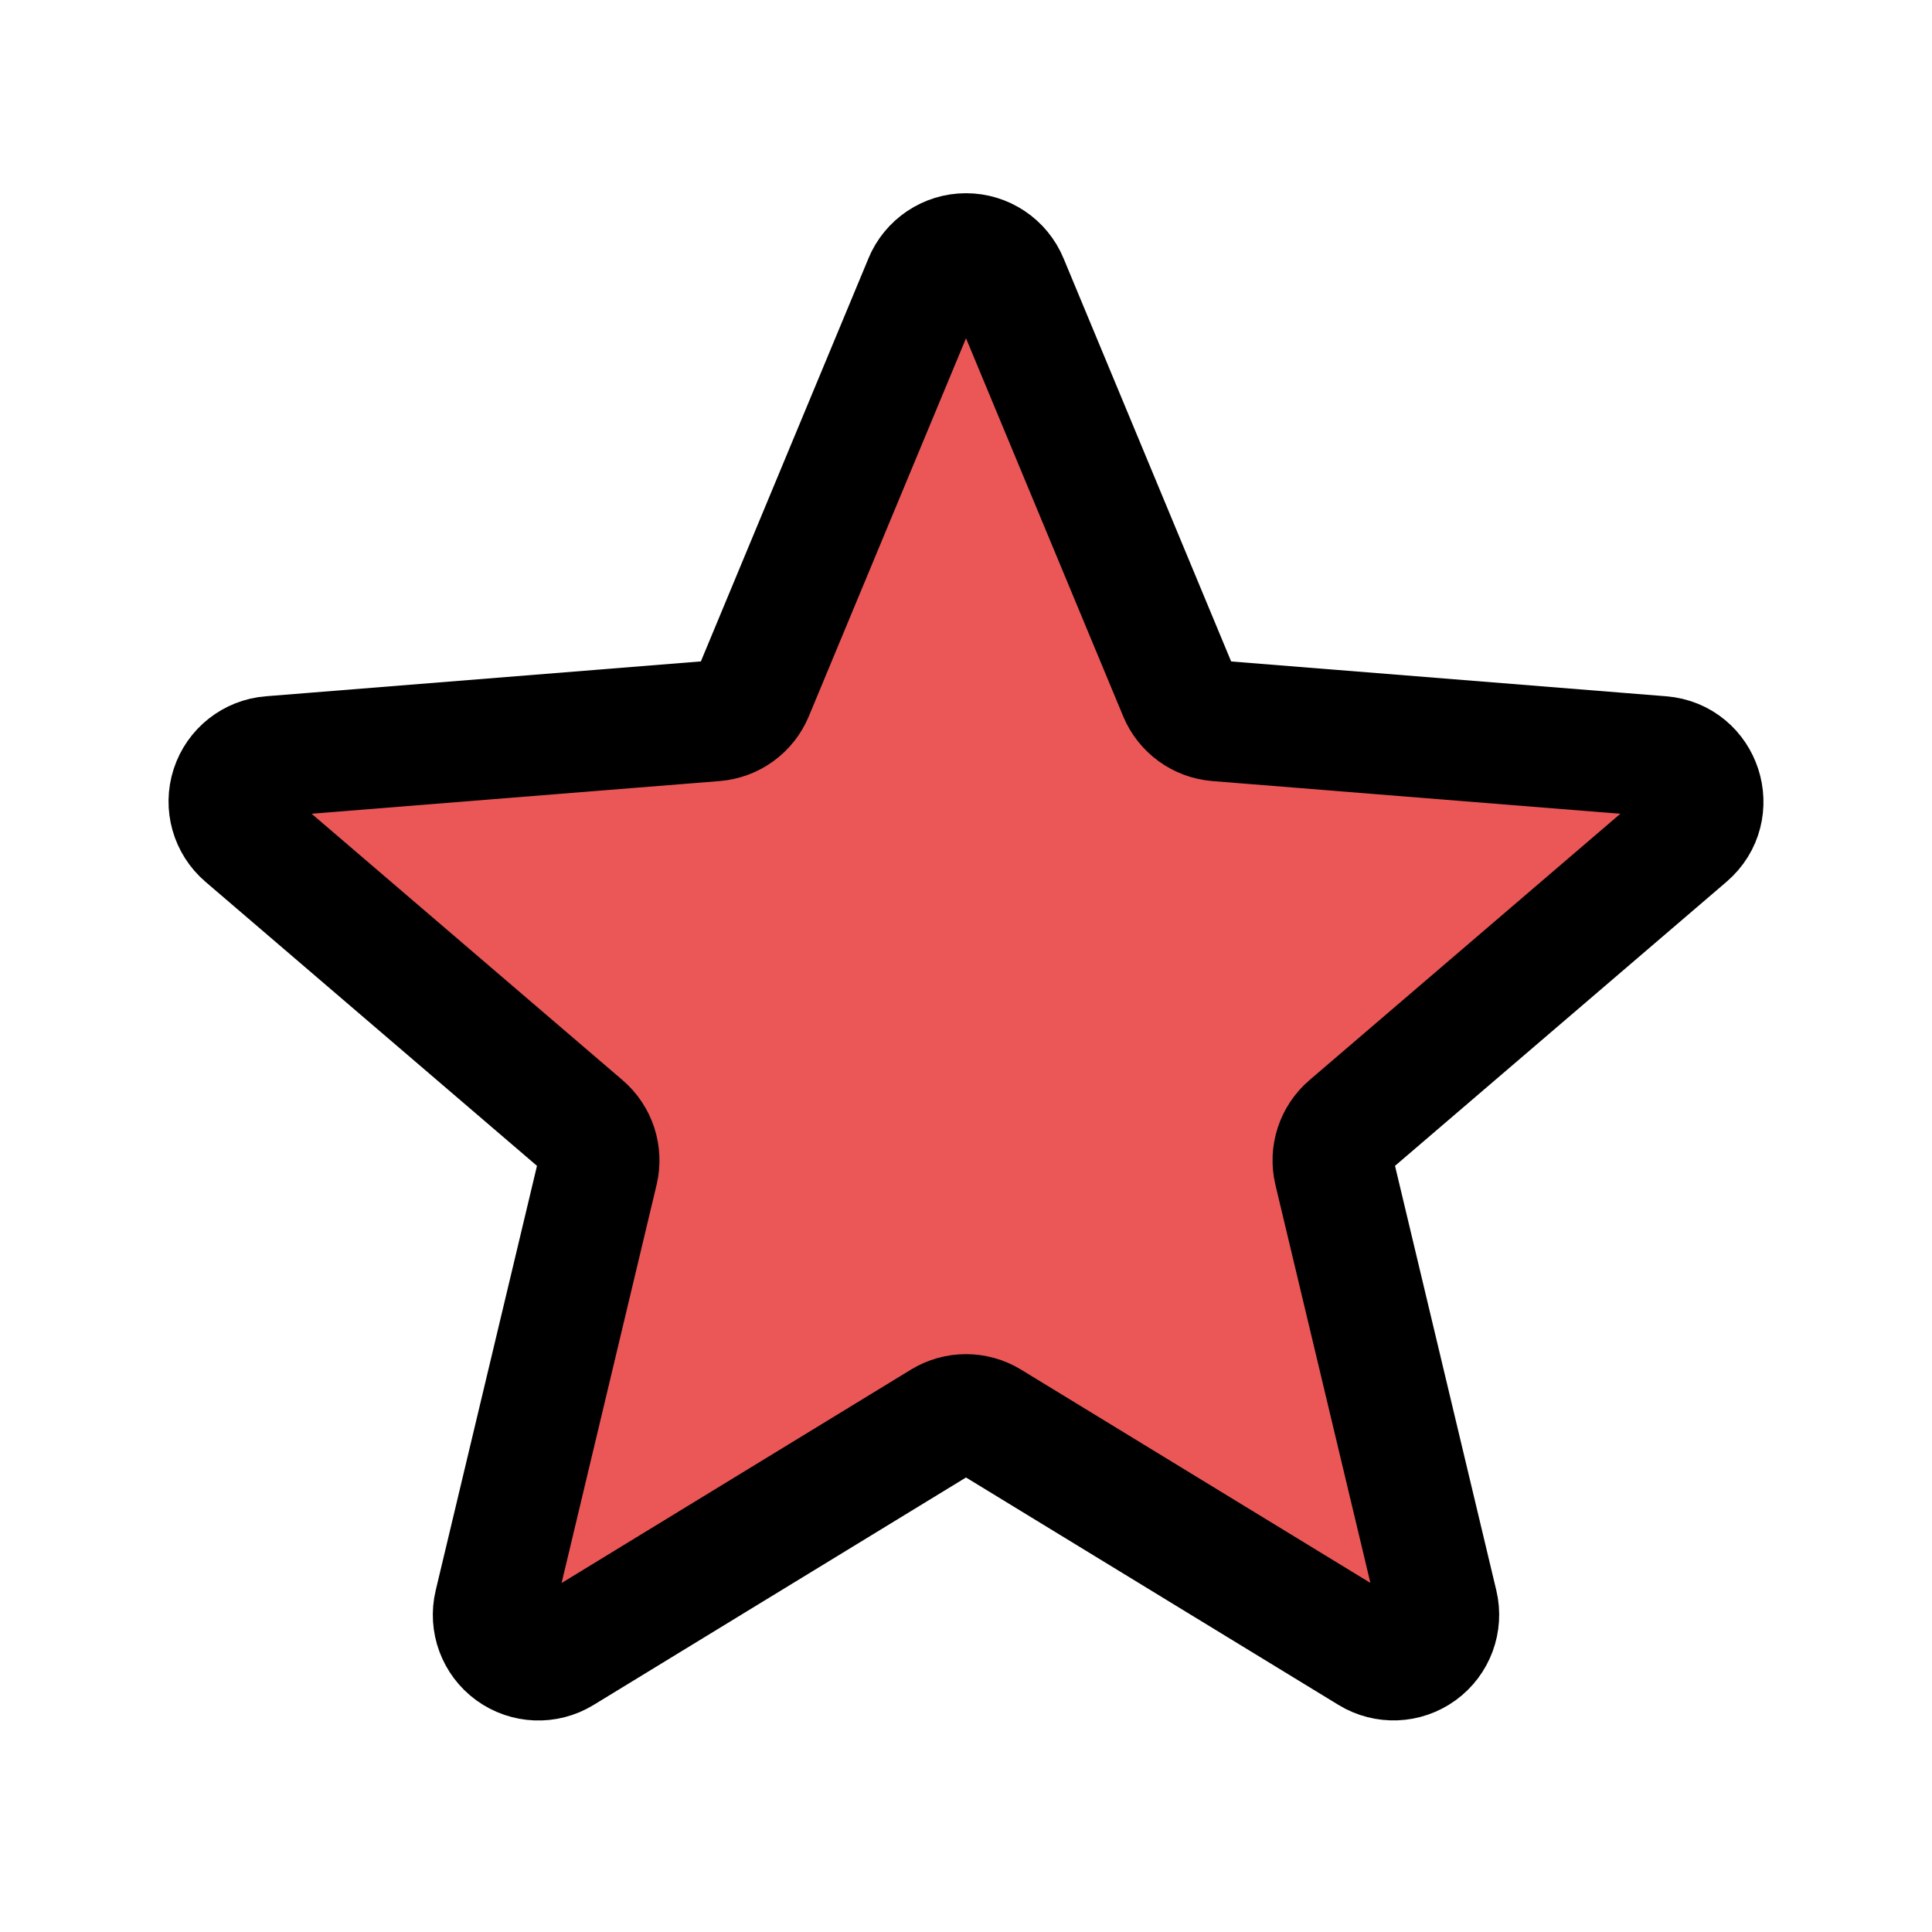
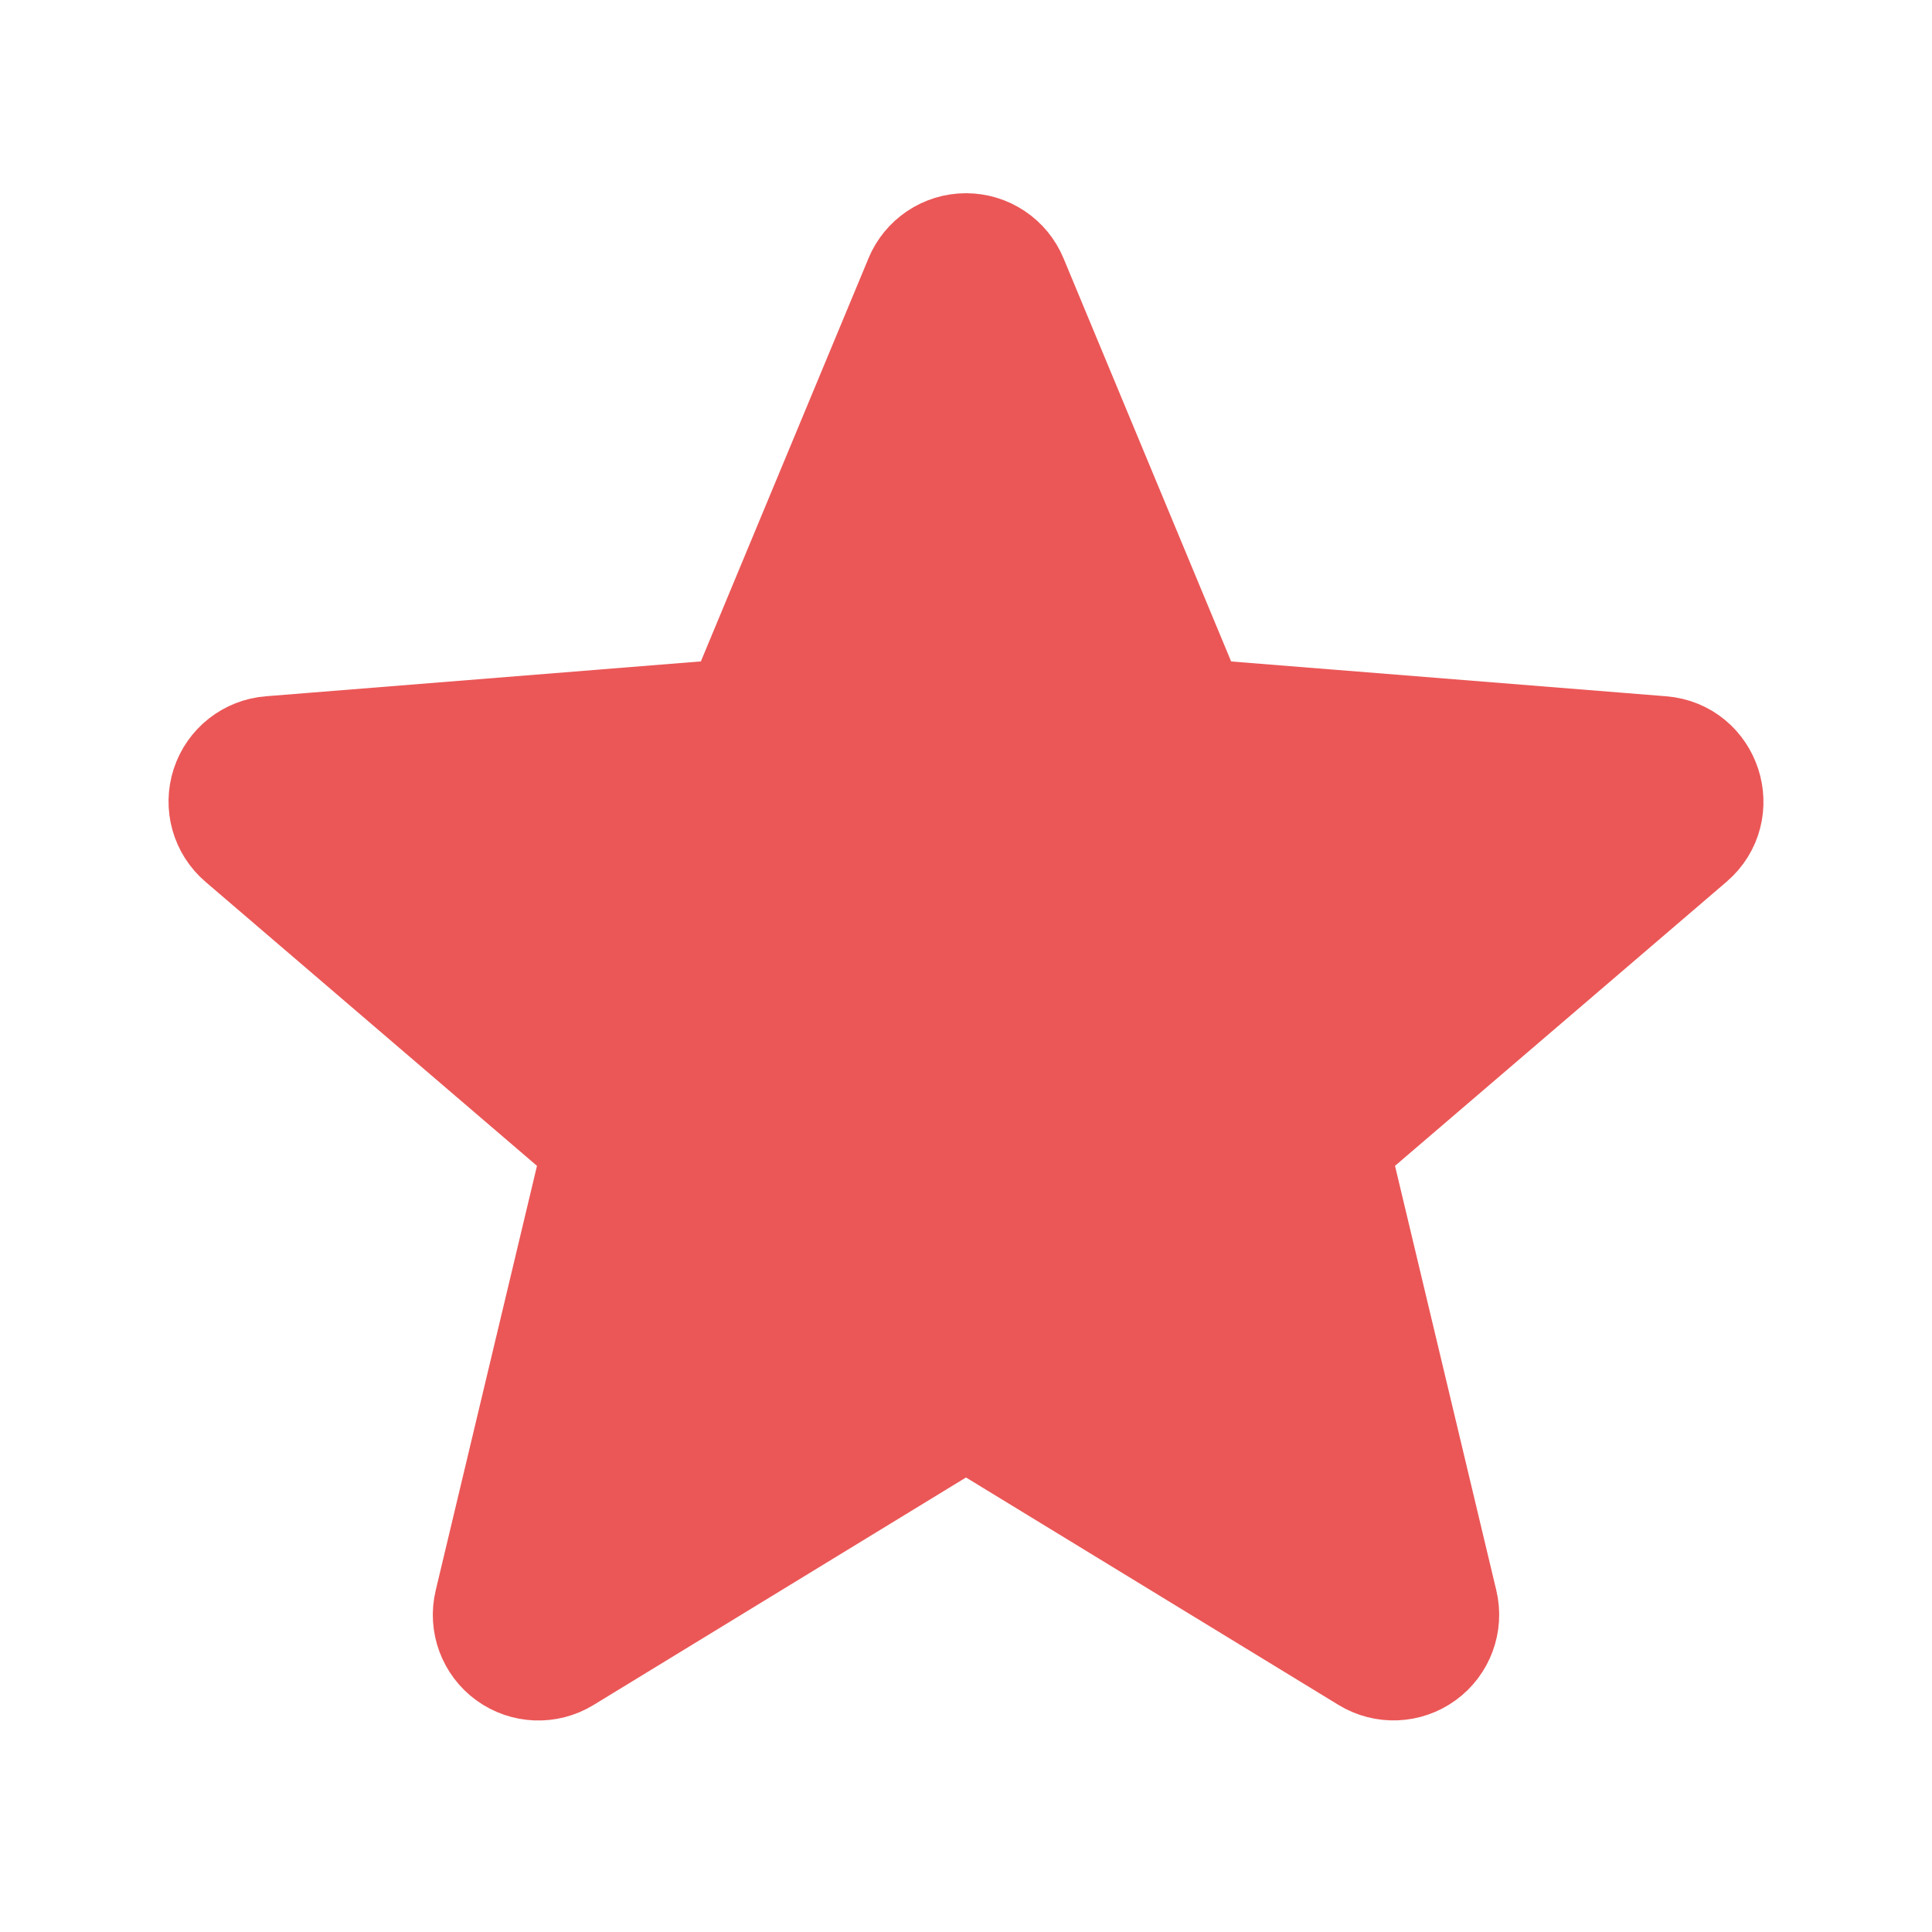
- <svg xmlns="http://www.w3.org/2000/svg" id="star" fill="#eb5757" viewBox="0 0 24 24" stroke-width="1.5" stroke="currentColor" class="size-6">
+ <svg xmlns="http://www.w3.org/2000/svg" id="star" fill="#eb5757" viewBox="0 0 24 24" stroke-width="1.5" stroke="#eb5757" class="size-6">
  <path stroke-linecap="round" stroke-linejoin="round" d="M11.48 3.499a.562.562 0 0 1 1.04 0l2.125 5.111a.563.563 0 0 0 .475.345l5.518.442c.499.04.701.663.321.988l-4.204 3.602a.563.563 0 0 0-.182.557l1.285 5.385a.562.562 0 0 1-.84.61l-4.725-2.885a.562.562 0 0 0-.586 0L6.982 20.54a.562.562 0 0 1-.84-.61l1.285-5.386a.562.562 0 0 0-.182-.557l-4.204-3.602a.562.562 0 0 1 .321-.988l5.518-.442a.563.563 0 0 0 .475-.345L11.48 3.5Z" />
</svg>
